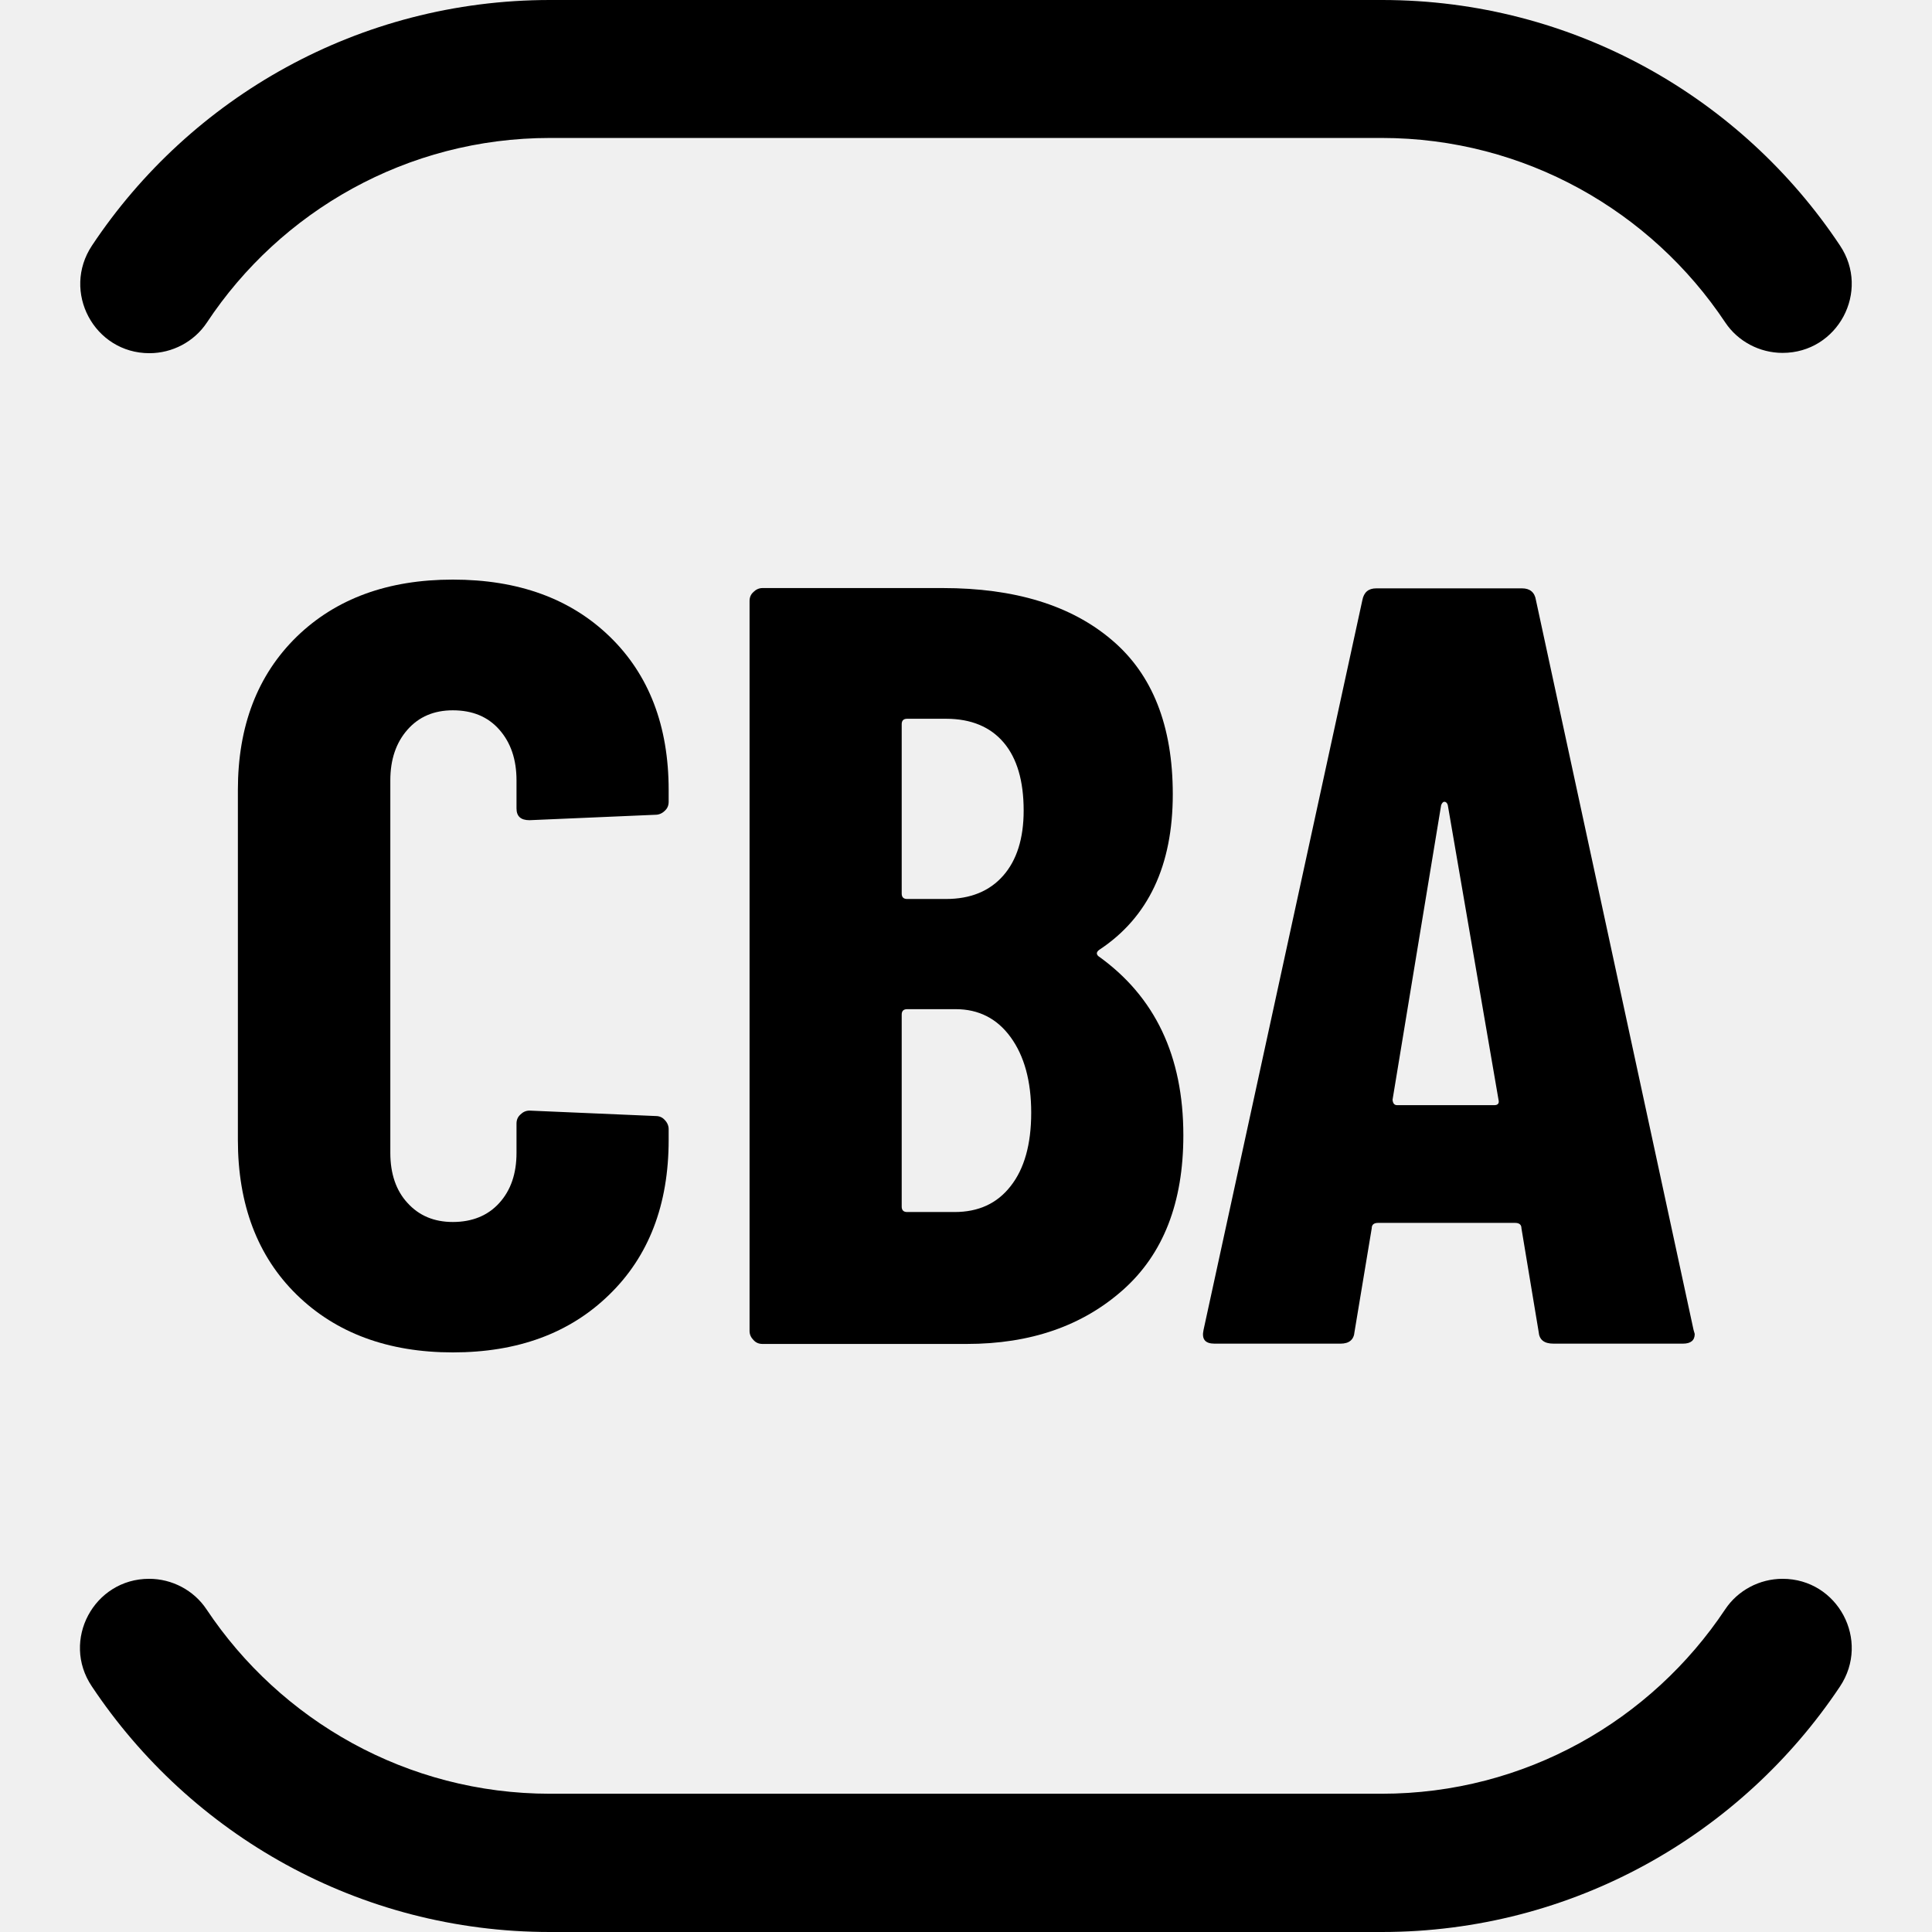
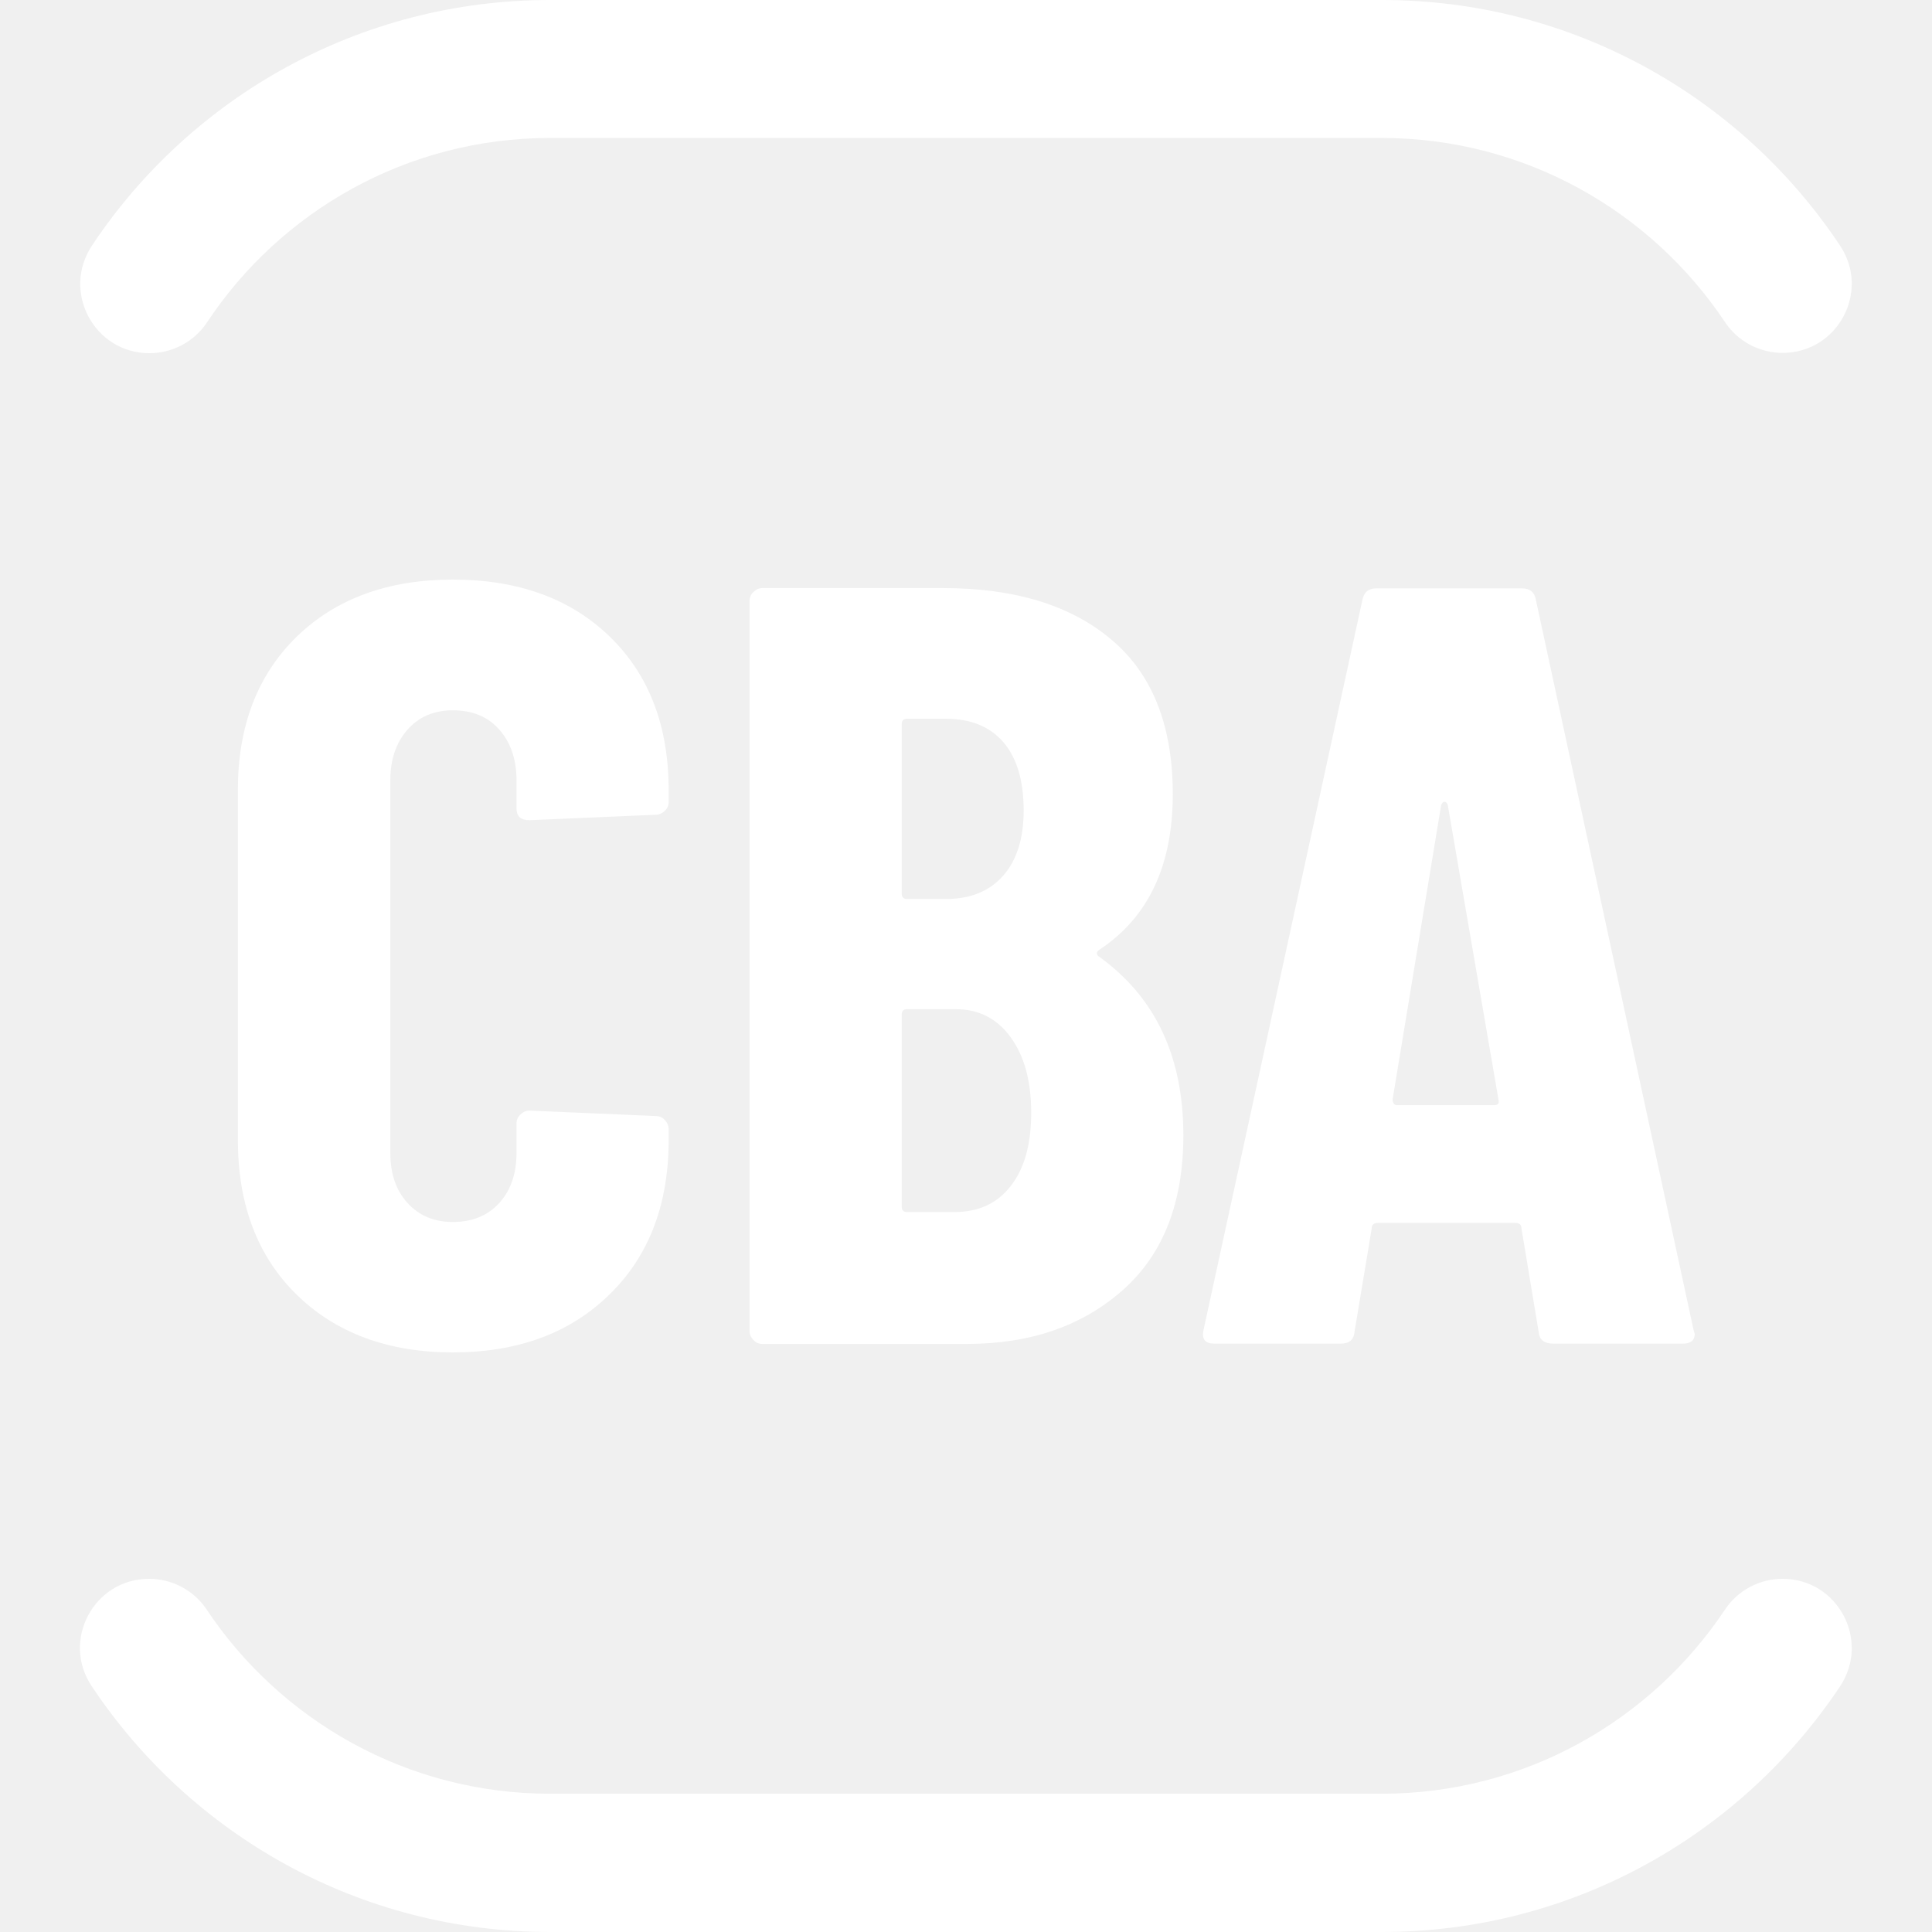
<svg xmlns="http://www.w3.org/2000/svg" version="1.1" id="Capa_1" x="0px" y="0px" viewBox="0 0 64 64" style="enable-background:new 0 0 64 64;" xml:space="preserve">
+   <style type="text/css">
+ 	.st0{fill:#FFFFFF;}
+ </style>
  <g>
-     <path d="M4.95,11.7c0.76,0,1.48-0.38,1.9-1.01C9.29,7,13.48,4.57,18.22,4.57h27.55c4.74,0,8.93,2.43,11.38,6.11   c0.42,0.63,1.14,1.01,1.9,1.01l0,0c1.83,0,2.92-2.04,1.9-3.56C57.69,3.23,52.11,0,45.78,0H18.22C11.89,0,6.31,3.23,3.05,8.13   C2.03,9.66,3.12,11.7,4.95,11.7L4.95,11.7z" />
-     <path d="M59.05,52.3c-0.76,0-1.48,0.38-1.9,1.01c-2.45,3.68-6.63,6.11-11.38,6.11H18.22c-4.74,0-8.93-2.43-11.38-6.11   c-0.42-0.63-1.14-1.01-1.9-1.01l0,0c-1.83,0-2.92,2.04-1.9,3.56C6.31,60.77,11.89,64,18.22,64h27.55c6.33,0,11.91-3.23,15.18-8.13   C61.97,54.34,60.88,52.3,59.05,52.3L59.05,52.3z" />
+     <path class="st0" d="M4.95,11.7c0.76,0,1.48-0.38,1.9-1.01C9.29,7,13.48,4.57,18.22,4.57h27.55c4.74,0,8.93,2.43,11.38,6.11   c0.42,0.63,1.14,1.01,1.9,1.01l0,0c1.83,0,2.92-2.04,1.9-3.56C57.69,3.23,52.11,0,45.78,0H18.22C11.89,0,6.31,3.23,3.05,8.13   C2.03,9.66,3.12,11.7,4.95,11.7L4.95,11.7z" />
+     <path class="st0" d="M59.05,52.3c-0.76,0-1.48,0.38-1.9,1.01c-2.45,3.68-6.63,6.11-11.38,6.11H18.22c-4.74,0-8.93-2.43-11.38-6.11   c-0.42-0.63-1.14-1.01-1.9-1.01l0,0c-1.83,0-2.92,2.04-1.9,3.56C6.31,60.77,11.89,64,18.22,64h27.55c6.33,0,11.91-3.23,15.18-8.13   C61.97,54.34,60.88,52.3,59.05,52.3L59.05,52.3z" />
    <g>
-       <path d="M9.83,42.89c-1.3-1.27-1.95-2.99-1.95-5.13V26.17c0-2.12,0.65-3.81,1.95-5.08c1.3-1.26,3.02-1.89,5.17-1.89    c2.17,0,3.9,0.63,5.2,1.89c1.3,1.26,1.95,2.96,1.95,5.08v0.39c0,0.12-0.04,0.22-0.13,0.3c-0.08,0.08-0.19,0.13-0.3,0.13    l-4.18,0.18c-0.29,0-0.43-0.13-0.43-0.39v-0.93c0-0.69-0.19-1.25-0.57-1.68c-0.38-0.43-0.89-0.64-1.54-0.64    c-0.62,0-1.12,0.21-1.5,0.64c-0.38,0.43-0.57,0.99-0.57,1.68v12.34c0,0.69,0.19,1.25,0.57,1.66c0.38,0.42,0.88,0.63,1.5,0.63    c0.64,0,1.16-0.21,1.54-0.63c0.38-0.42,0.57-0.97,0.57-1.66v-0.97c0-0.12,0.04-0.22,0.13-0.3c0.08-0.08,0.18-0.13,0.3-0.13    l4.18,0.18c0.12,0,0.22,0.04,0.3,0.13c0.08,0.08,0.13,0.19,0.13,0.3v0.36c0,2.15-0.66,3.86-1.97,5.13    c-1.31,1.28-3.04,1.91-5.18,1.91S11.13,44.16,9.83,42.89z" />
-       <path d="M37.2,42.73c-1.34,1.19-3.06,1.79-5.18,1.79h-6.76c-0.12,0-0.22-0.04-0.3-0.13c-0.08-0.08-0.13-0.18-0.13-0.3V19.91    c0-0.12,0.04-0.22,0.13-0.3c0.08-0.08,0.18-0.13,0.3-0.13h5.97c2.38,0,4.25,0.57,5.6,1.72c1.35,1.14,2.02,2.85,2.02,5.11    c0,2.36-0.81,4.08-2.43,5.15c-0.1,0.07-0.11,0.14-0.04,0.21c1.88,1.34,2.82,3.31,2.82,5.94C39.2,39.83,38.54,41.54,37.2,42.73z     M29.87,23.99v5.61c0,0.12,0.06,0.18,0.18,0.18h1.29c0.81,0,1.44-0.26,1.89-0.77c0.45-0.51,0.68-1.23,0.68-2.16    c0-0.98-0.22-1.73-0.66-2.25c-0.44-0.52-1.08-0.79-1.91-0.79h-1.29C29.93,23.81,29.87,23.87,29.87,23.99z M33.48,39.29    c0.45-0.57,0.68-1.38,0.68-2.43c0-1.05-0.23-1.88-0.68-2.5c-0.45-0.62-1.06-0.93-1.82-0.93h-1.61c-0.12,0-0.18,0.06-0.18,0.18    v6.36c0,0.12,0.06,0.18,0.18,0.18h1.57C32.41,40.15,33.03,39.87,33.48,39.29z" />
-       <path d="M50.97,44.12l-0.57-3.43c0-0.12-0.07-0.18-0.21-0.18h-4.54c-0.14,0-0.21,0.06-0.21,0.18l-0.57,3.43    c-0.02,0.26-0.18,0.39-0.46,0.39h-4.18c-0.31,0-0.43-0.15-0.36-0.46l5.26-24.17c0.05-0.26,0.2-0.39,0.46-0.39h4.83    c0.26,0,0.42,0.13,0.46,0.39l5.22,24.17l0.04,0.14c0,0.21-0.13,0.32-0.39,0.32h-4.29C51.15,44.51,50.99,44.38,50.97,44.12z     M46.28,36.61h3.22c0.12,0,0.17-0.06,0.14-0.18l-1.68-9.76c-0.02-0.07-0.06-0.11-0.11-0.11c-0.05,0-0.08,0.04-0.11,0.11    l-1.61,9.76C46.14,36.55,46.19,36.61,46.28,36.61z" />
+       <path class="st0" d="M9.83,42.89c-1.3-1.27-1.95-2.99-1.95-5.13V26.17c0-2.12,0.65-3.81,1.95-5.08c1.3-1.26,3.02-1.89,5.17-1.89    c2.17,0,3.9,0.63,5.2,1.89c1.3,1.26,1.95,2.96,1.95,5.08v0.39c0,0.12-0.04,0.22-0.13,0.3c-0.08,0.08-0.19,0.13-0.3,0.13    l-4.18,0.18c-0.29,0-0.43-0.13-0.43-0.39v-0.93c0-0.69-0.19-1.25-0.57-1.68s-0.89-0.64-1.54-0.64c-0.62,0-1.12,0.21-1.5,0.64    s-0.57,0.99-0.57,1.68v12.34c0,0.69,0.19,1.25,0.57,1.66c0.38,0.42,0.88,0.63,1.5,0.63c0.64,0,1.16-0.21,1.54-0.63    c0.38-0.42,0.57-0.97,0.57-1.66v-0.97c0-0.12,0.04-0.22,0.13-0.3c0.08-0.08,0.18-0.13,0.3-0.13l4.18,0.18    c0.12,0,0.22,0.04,0.3,0.13c0.08,0.08,0.13,0.19,0.13,0.3v0.36c0,2.15-0.66,3.86-1.97,5.13c-1.31,1.28-3.04,1.91-5.18,1.91    S11.13,44.16,9.83,42.89z" />
+       <path class="st0" d="M37.2,42.73c-1.34,1.19-3.06,1.79-5.18,1.79h-6.76c-0.12,0-0.22-0.04-0.3-0.13c-0.08-0.08-0.13-0.18-0.13-0.3    V19.91c0-0.12,0.04-0.22,0.13-0.3c0.08-0.08,0.18-0.13,0.3-0.13h5.97c2.38,0,4.25,0.57,5.6,1.72c1.35,1.14,2.02,2.85,2.02,5.11    c0,2.36-0.81,4.08-2.43,5.15c-0.1,0.07-0.11,0.14-0.04,0.21c1.88,1.34,2.82,3.31,2.82,5.94C39.2,39.83,38.54,41.54,37.2,42.73z     M29.87,23.99v5.61c0,0.12,0.06,0.18,0.18,0.18h1.29c0.81,0,1.44-0.26,1.89-0.77s0.68-1.23,0.68-2.16c0-0.98-0.22-1.73-0.66-2.25    s-1.08-0.79-1.91-0.79h-1.29C29.93,23.81,29.87,23.87,29.87,23.99z M33.48,39.29c0.45-0.57,0.68-1.38,0.68-2.43    s-0.23-1.88-0.68-2.5s-1.06-0.93-1.82-0.93h-1.61c-0.12,0-0.18,0.06-0.18,0.18v6.36c0,0.12,0.06,0.18,0.18,0.18h1.57    C32.41,40.15,33.03,39.87,33.48,39.29z" />
+       <path class="st0" d="M50.97,44.12l-0.57-3.43c0-0.12-0.07-0.18-0.21-0.18h-4.54c-0.14,0-0.21,0.06-0.21,0.18l-0.57,3.43    c-0.02,0.26-0.18,0.39-0.46,0.39h-4.18c-0.31,0-0.43-0.15-0.36-0.46l5.26-24.17c0.05-0.26,0.2-0.39,0.46-0.39h4.83    c0.26,0,0.42,0.13,0.46,0.39l5.22,24.17l0.04,0.14c0,0.21-0.13,0.32-0.39,0.32h-4.29C51.15,44.51,50.99,44.38,50.97,44.12z     M46.28,36.61h3.22c0.12,0,0.17-0.06,0.14-0.18l-1.68-9.76c-0.02-0.07-0.06-0.11-0.11-0.11s-0.08,0.04-0.11,0.11l-1.61,9.76    C46.14,36.55,46.19,36.61,46.28,36.61z" />
    </g>
  </g>
</svg>
